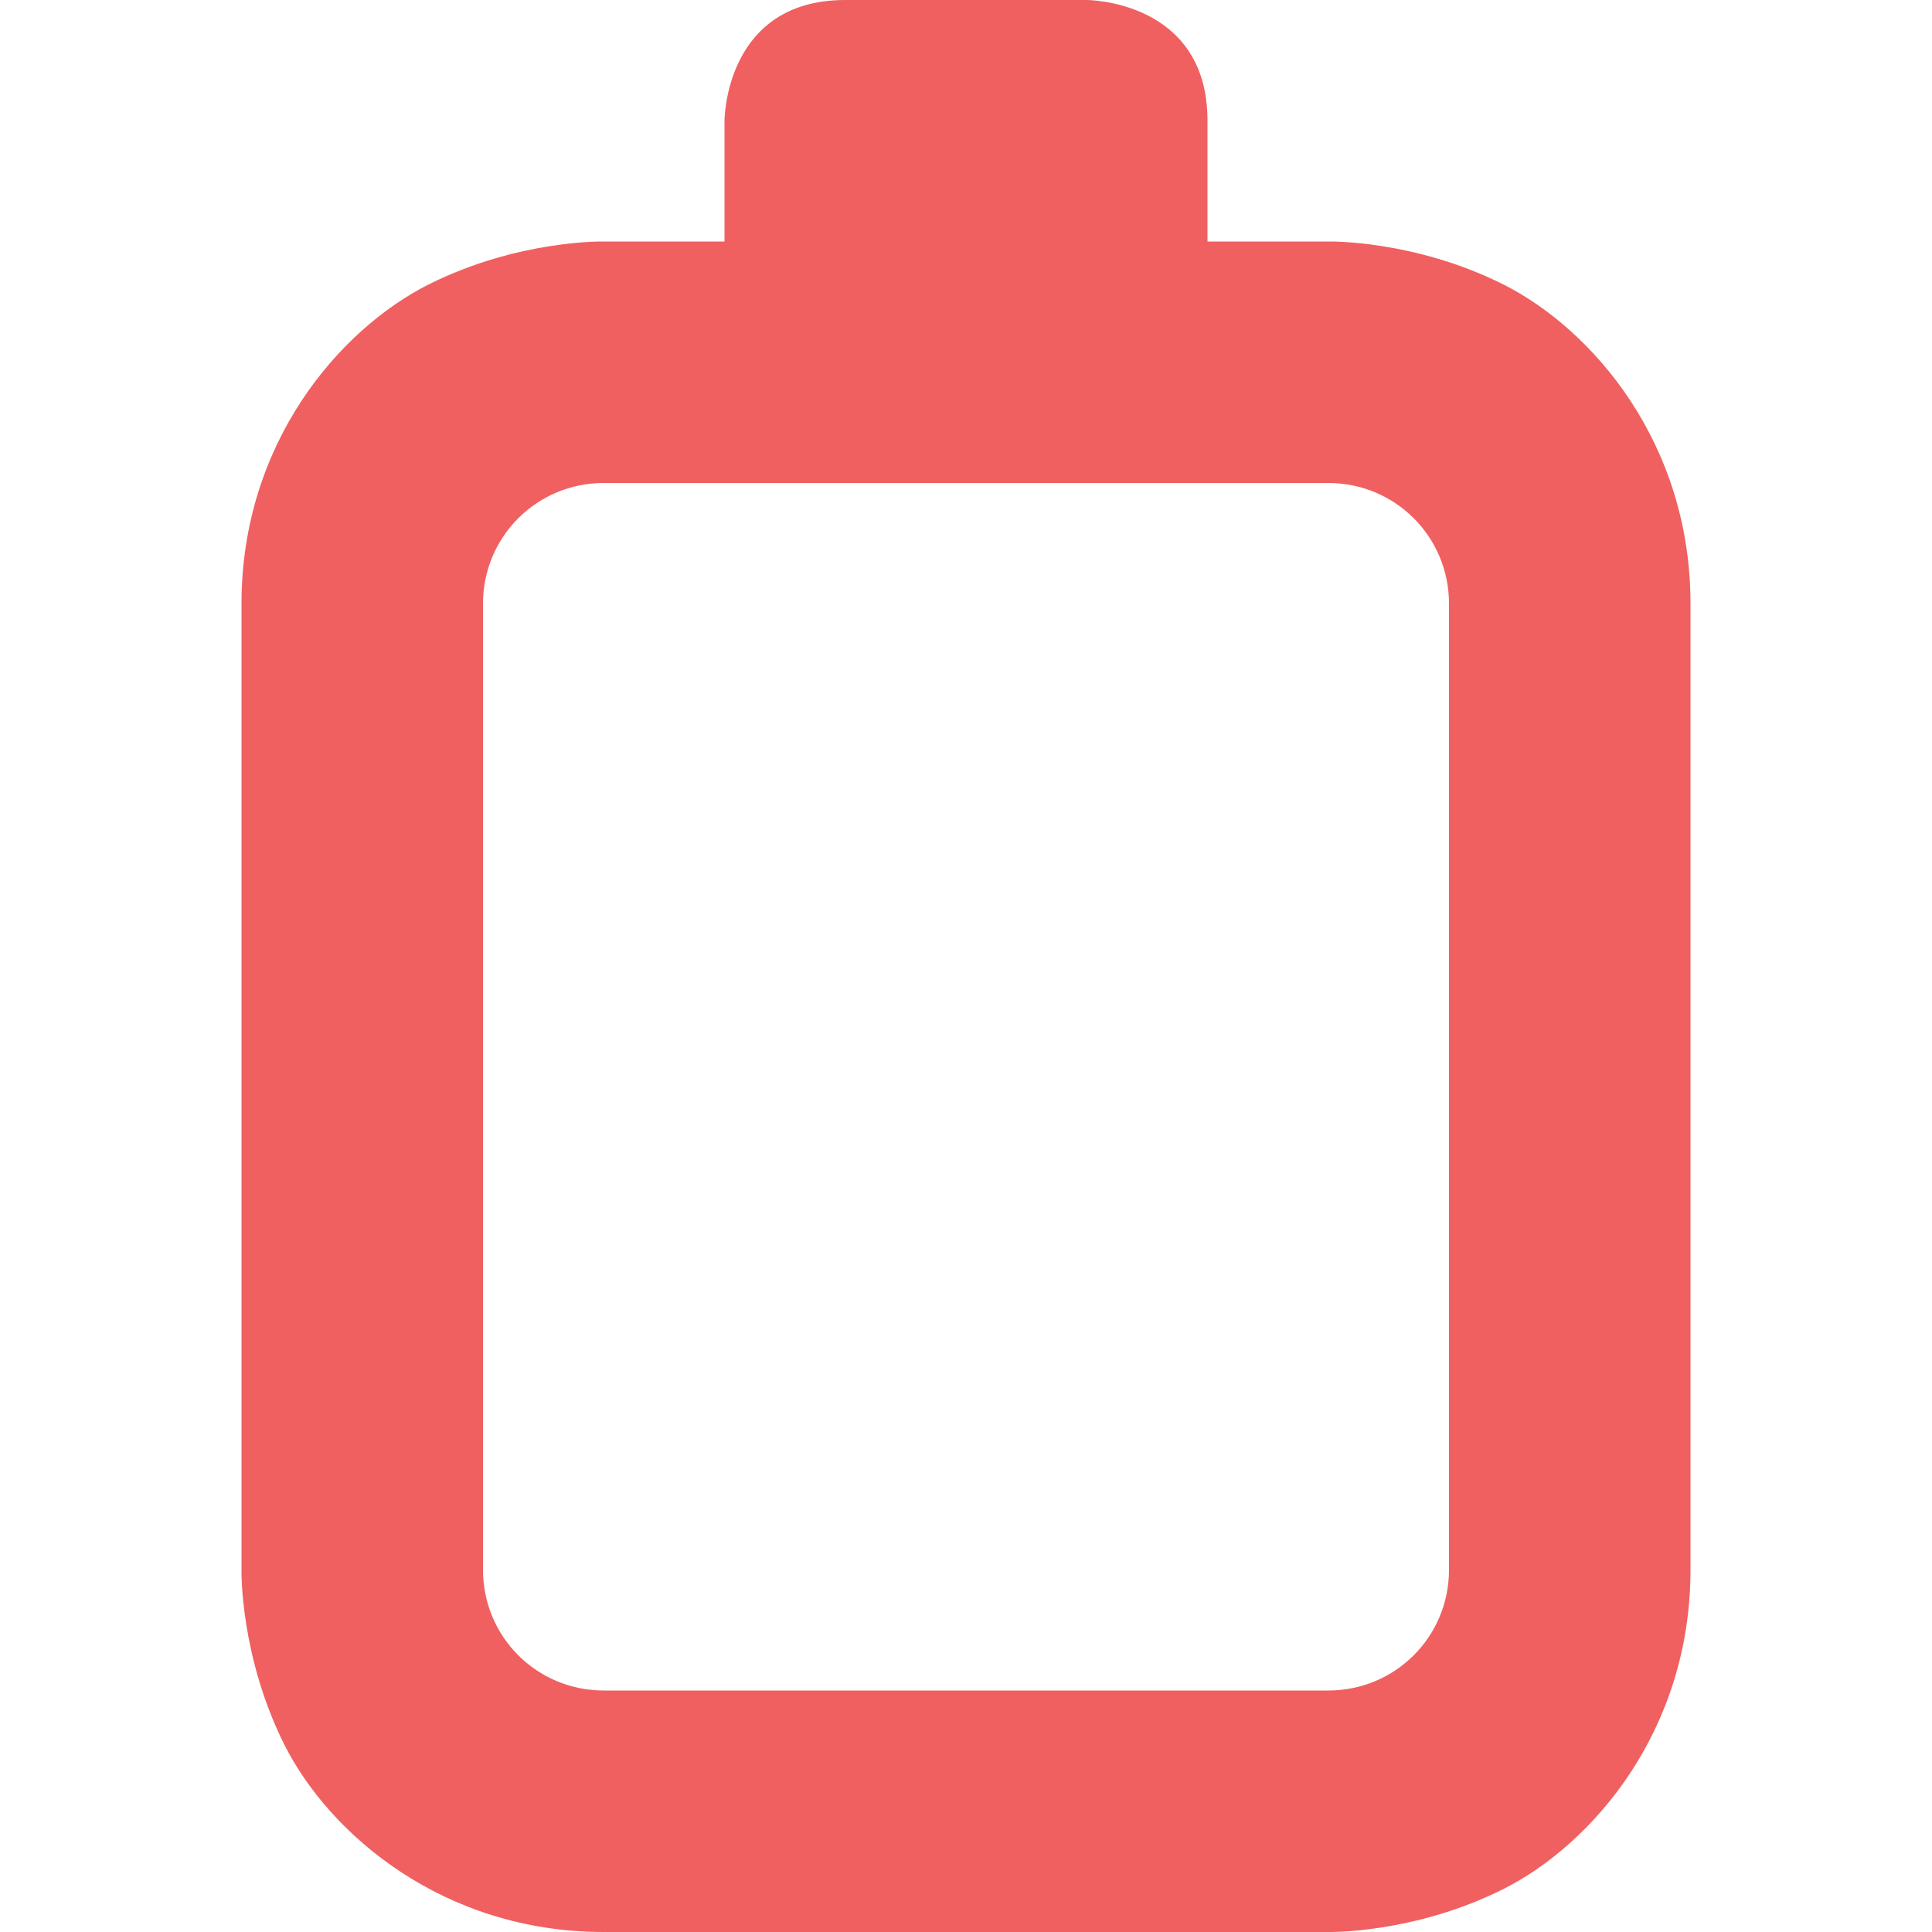
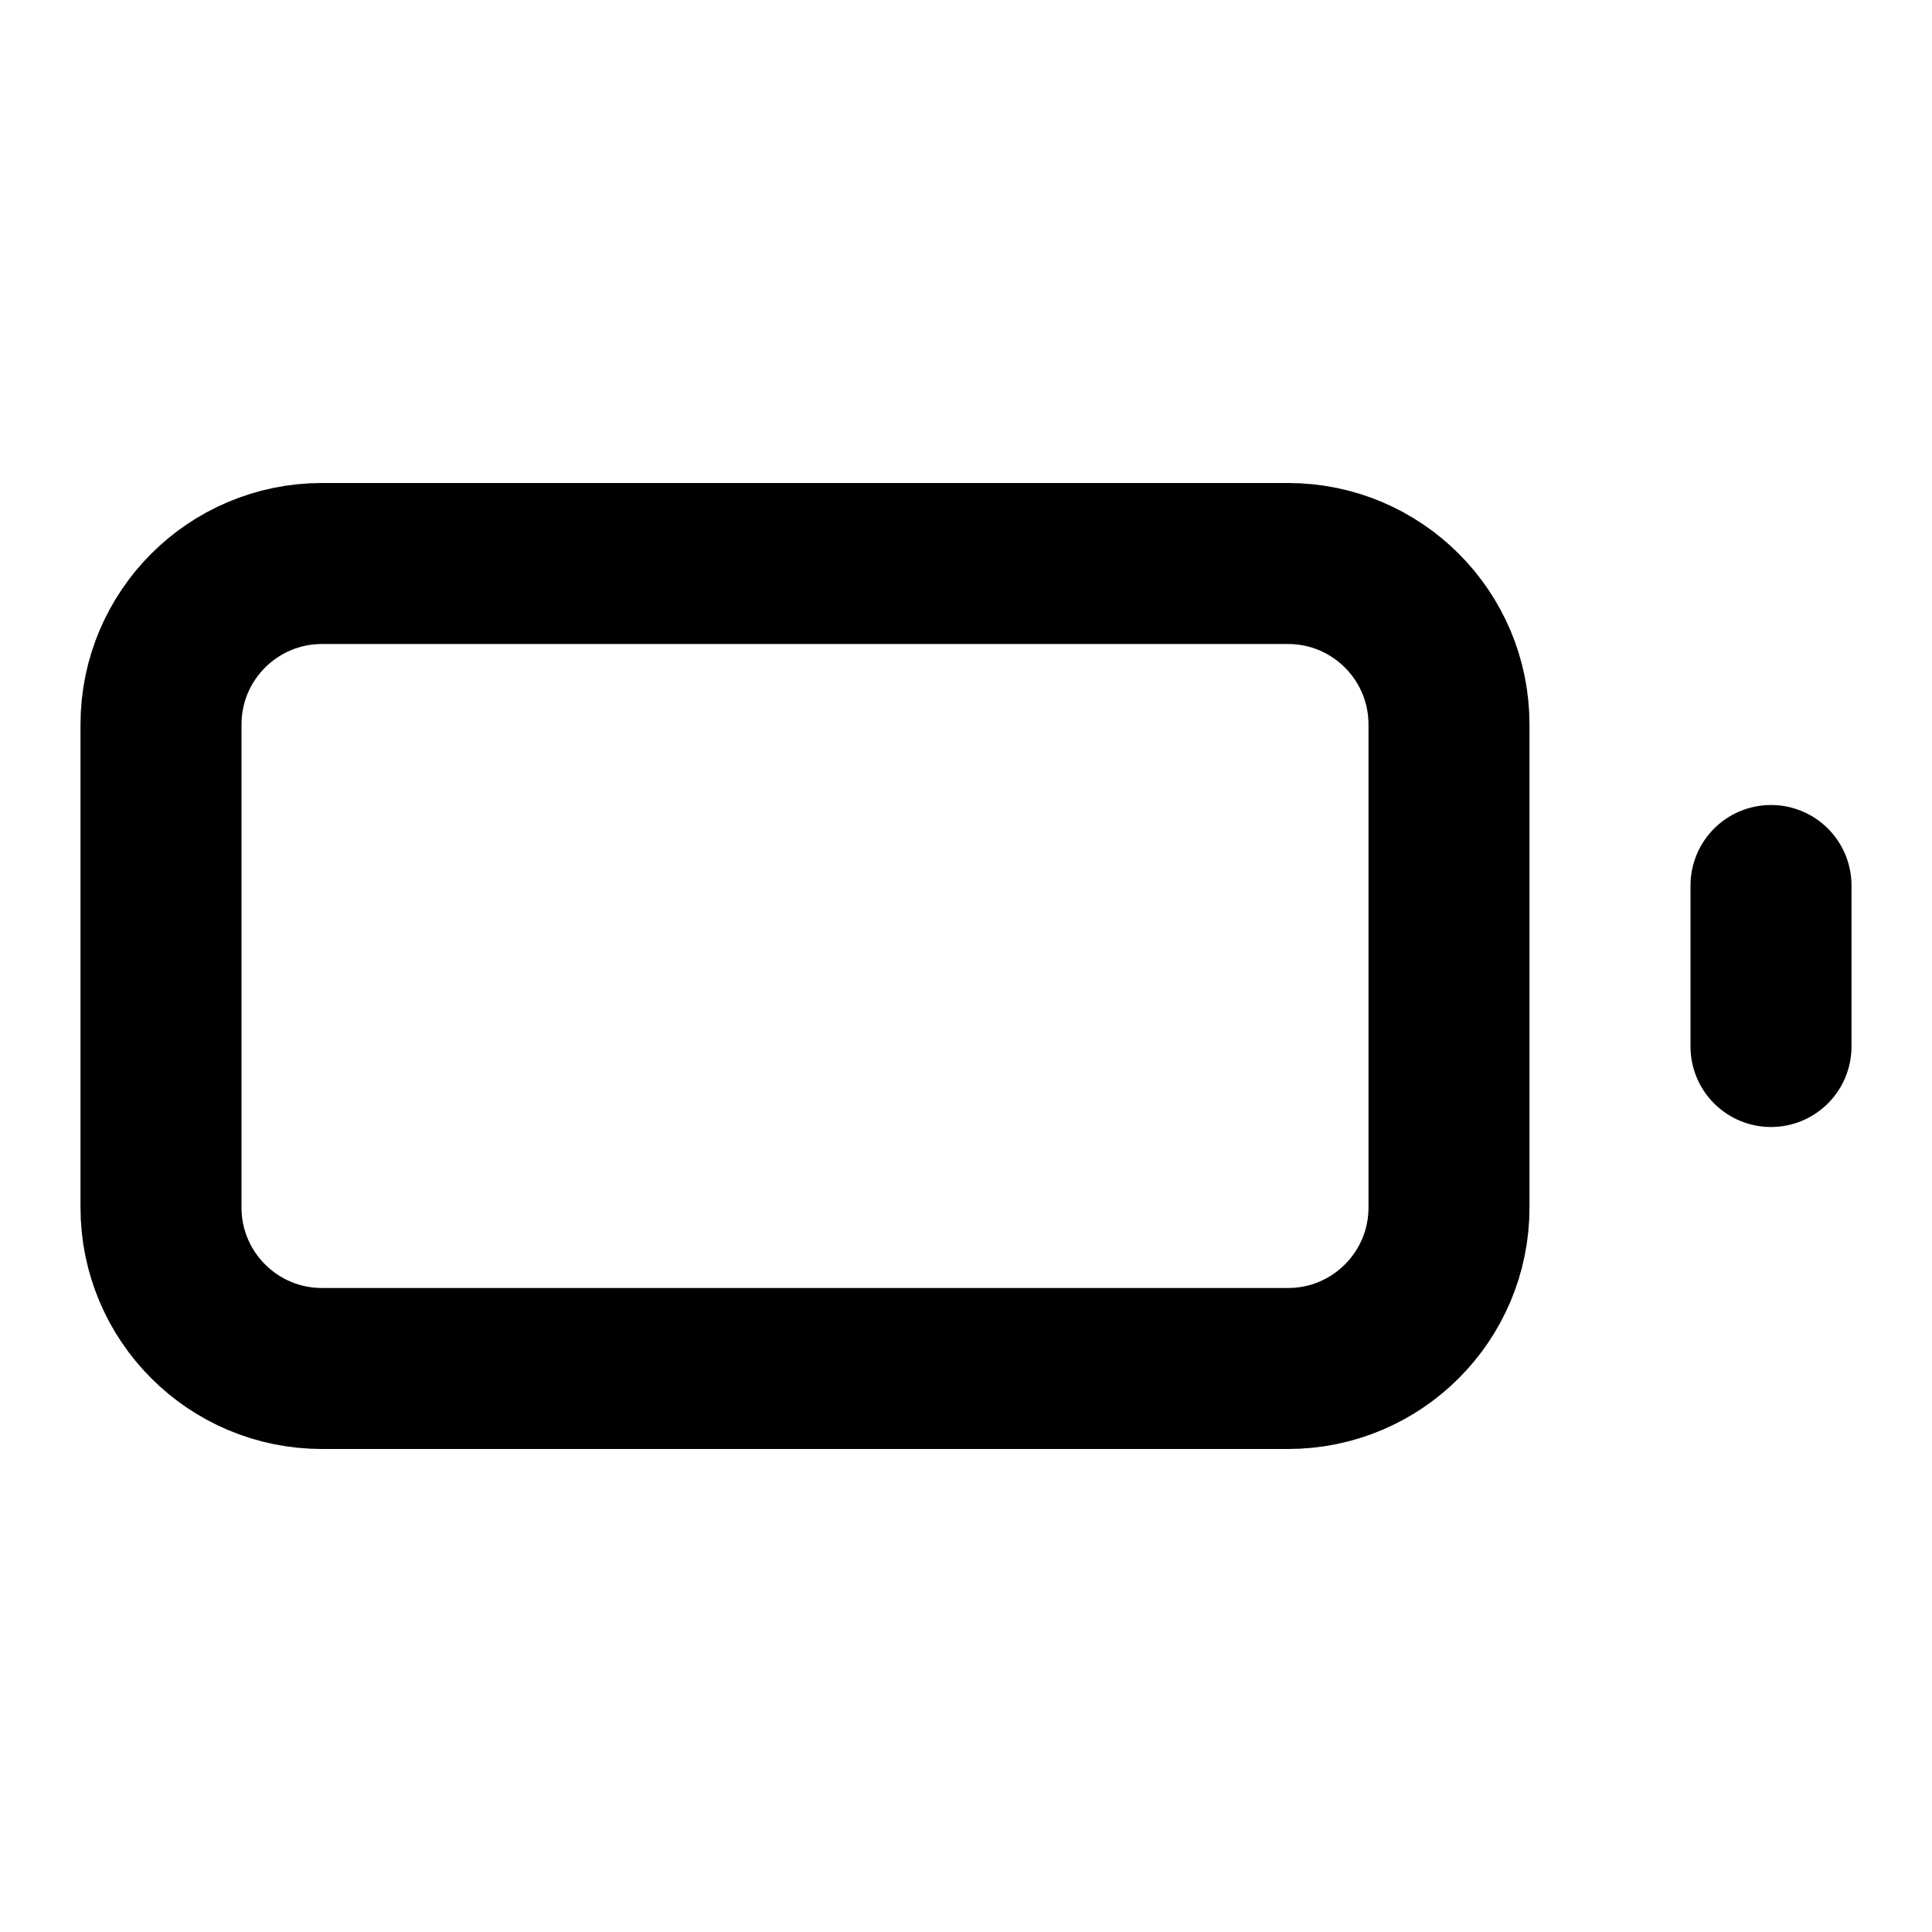
- <svg xmlns="http://www.w3.org/2000/svg" height="16px" viewBox="0 0 16 16" width="16px" version="1.1" id="svg1">
-   <defs id="defs1" />
-   <path d="M 7,0 C 6,0 6,1 6,1 V 2 H 5 C 5,2 4.293,1.984 3.551,2.355 2.812,2.727 2,3.668 2,5 v 8 C 2,13 1.984,13.707 2.355,14.449 2.727,15.188 3.668,16 5,16 h 6 c 0,0 0.707,0.016 1.449,-0.355 C 13.188,15.273 14,14.332 14,13 V 5 C 14,3.668 13.188,2.727 12.449,2.355 11.707,1.984 11,2 11,2 H 10 V 1 C 10,0 9,0 9,0 Z M 5,4 h 6 c 0.555,0 1,0.445 1,1 v 8 c 0,0.555 -0.445,1 -1,1 H 5 C 4.445,14 4,13.555 4,13 V 5 C 4,4.445 4.445,4 5,4 Z" fill="#2e3434" id="path1" style="fill:#f06060;fill-opacity:1" />
+ <svg xmlns="http://www.w3.org/2000/svg" width="24" height="24" viewBox="0 0 24 24" fill="none" stroke="currentColor" stroke-width="2" stroke-linecap="round" stroke-linejoin="round" class="lucide lucide-battery">
+   <rect width="16" height="10" x="2" y="7" rx="2" ry="2" />
+   <line x1="22" x2="22" y1="11" y2="13" />
</svg>
